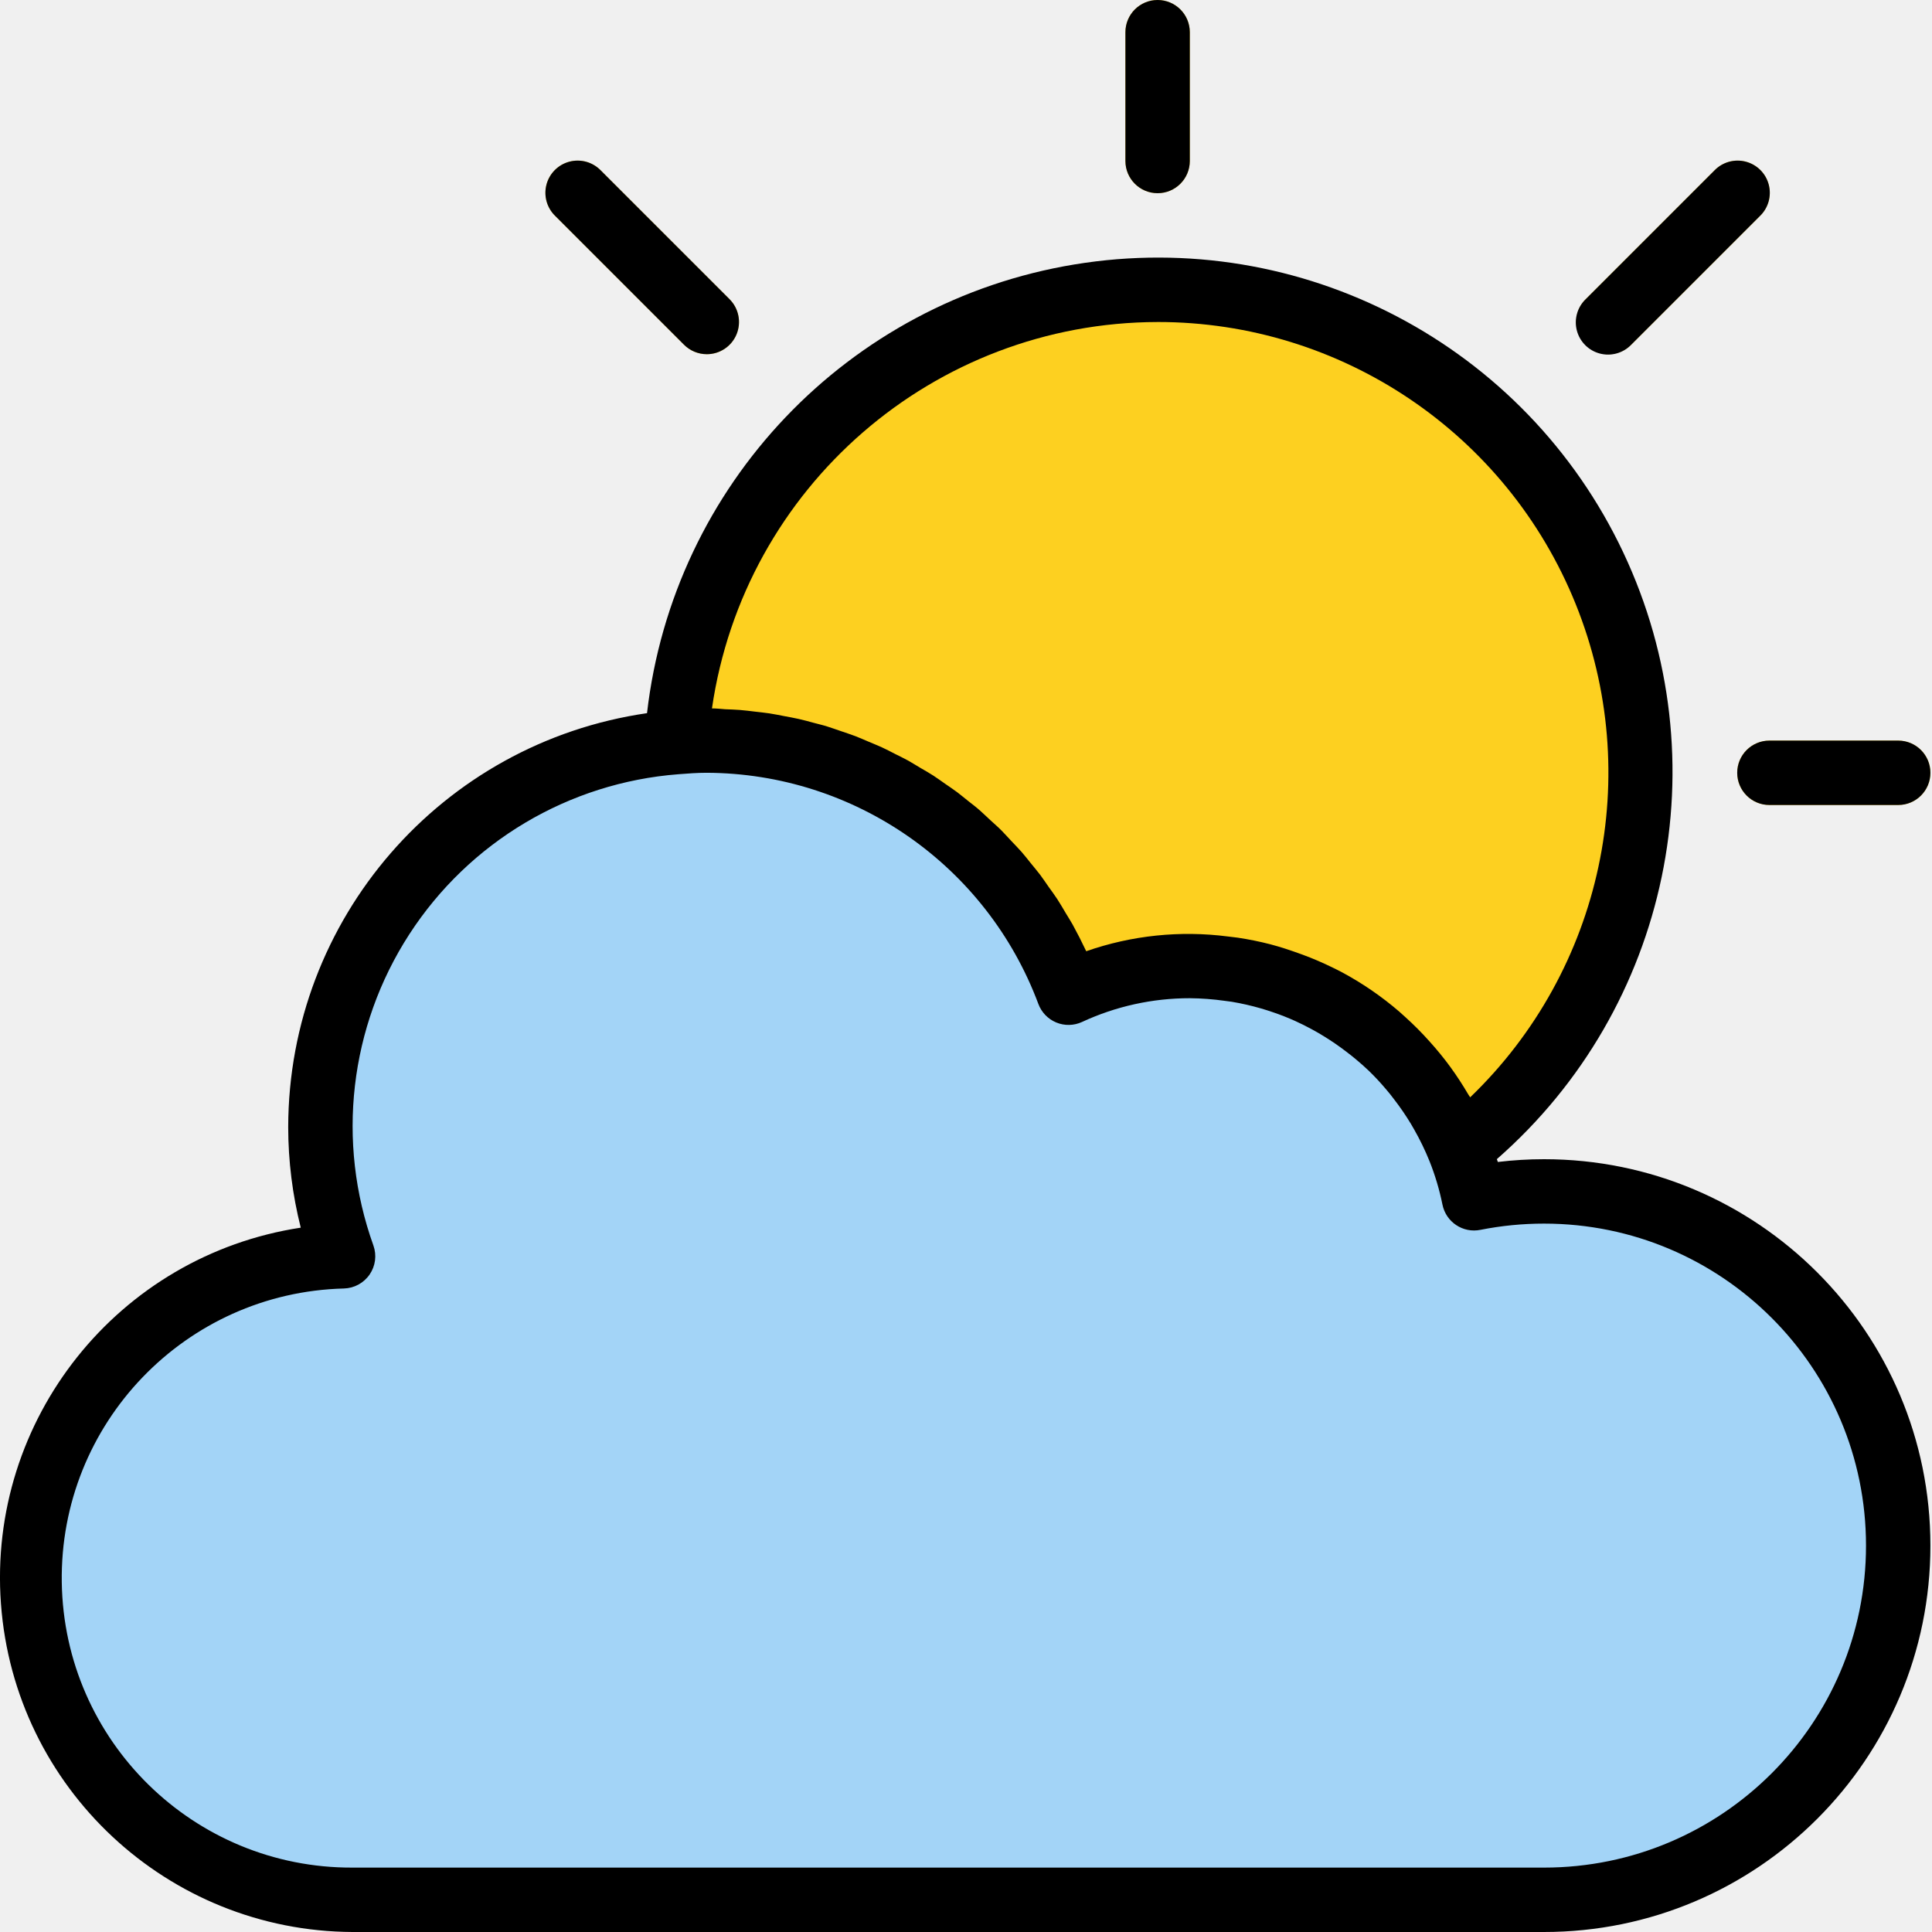
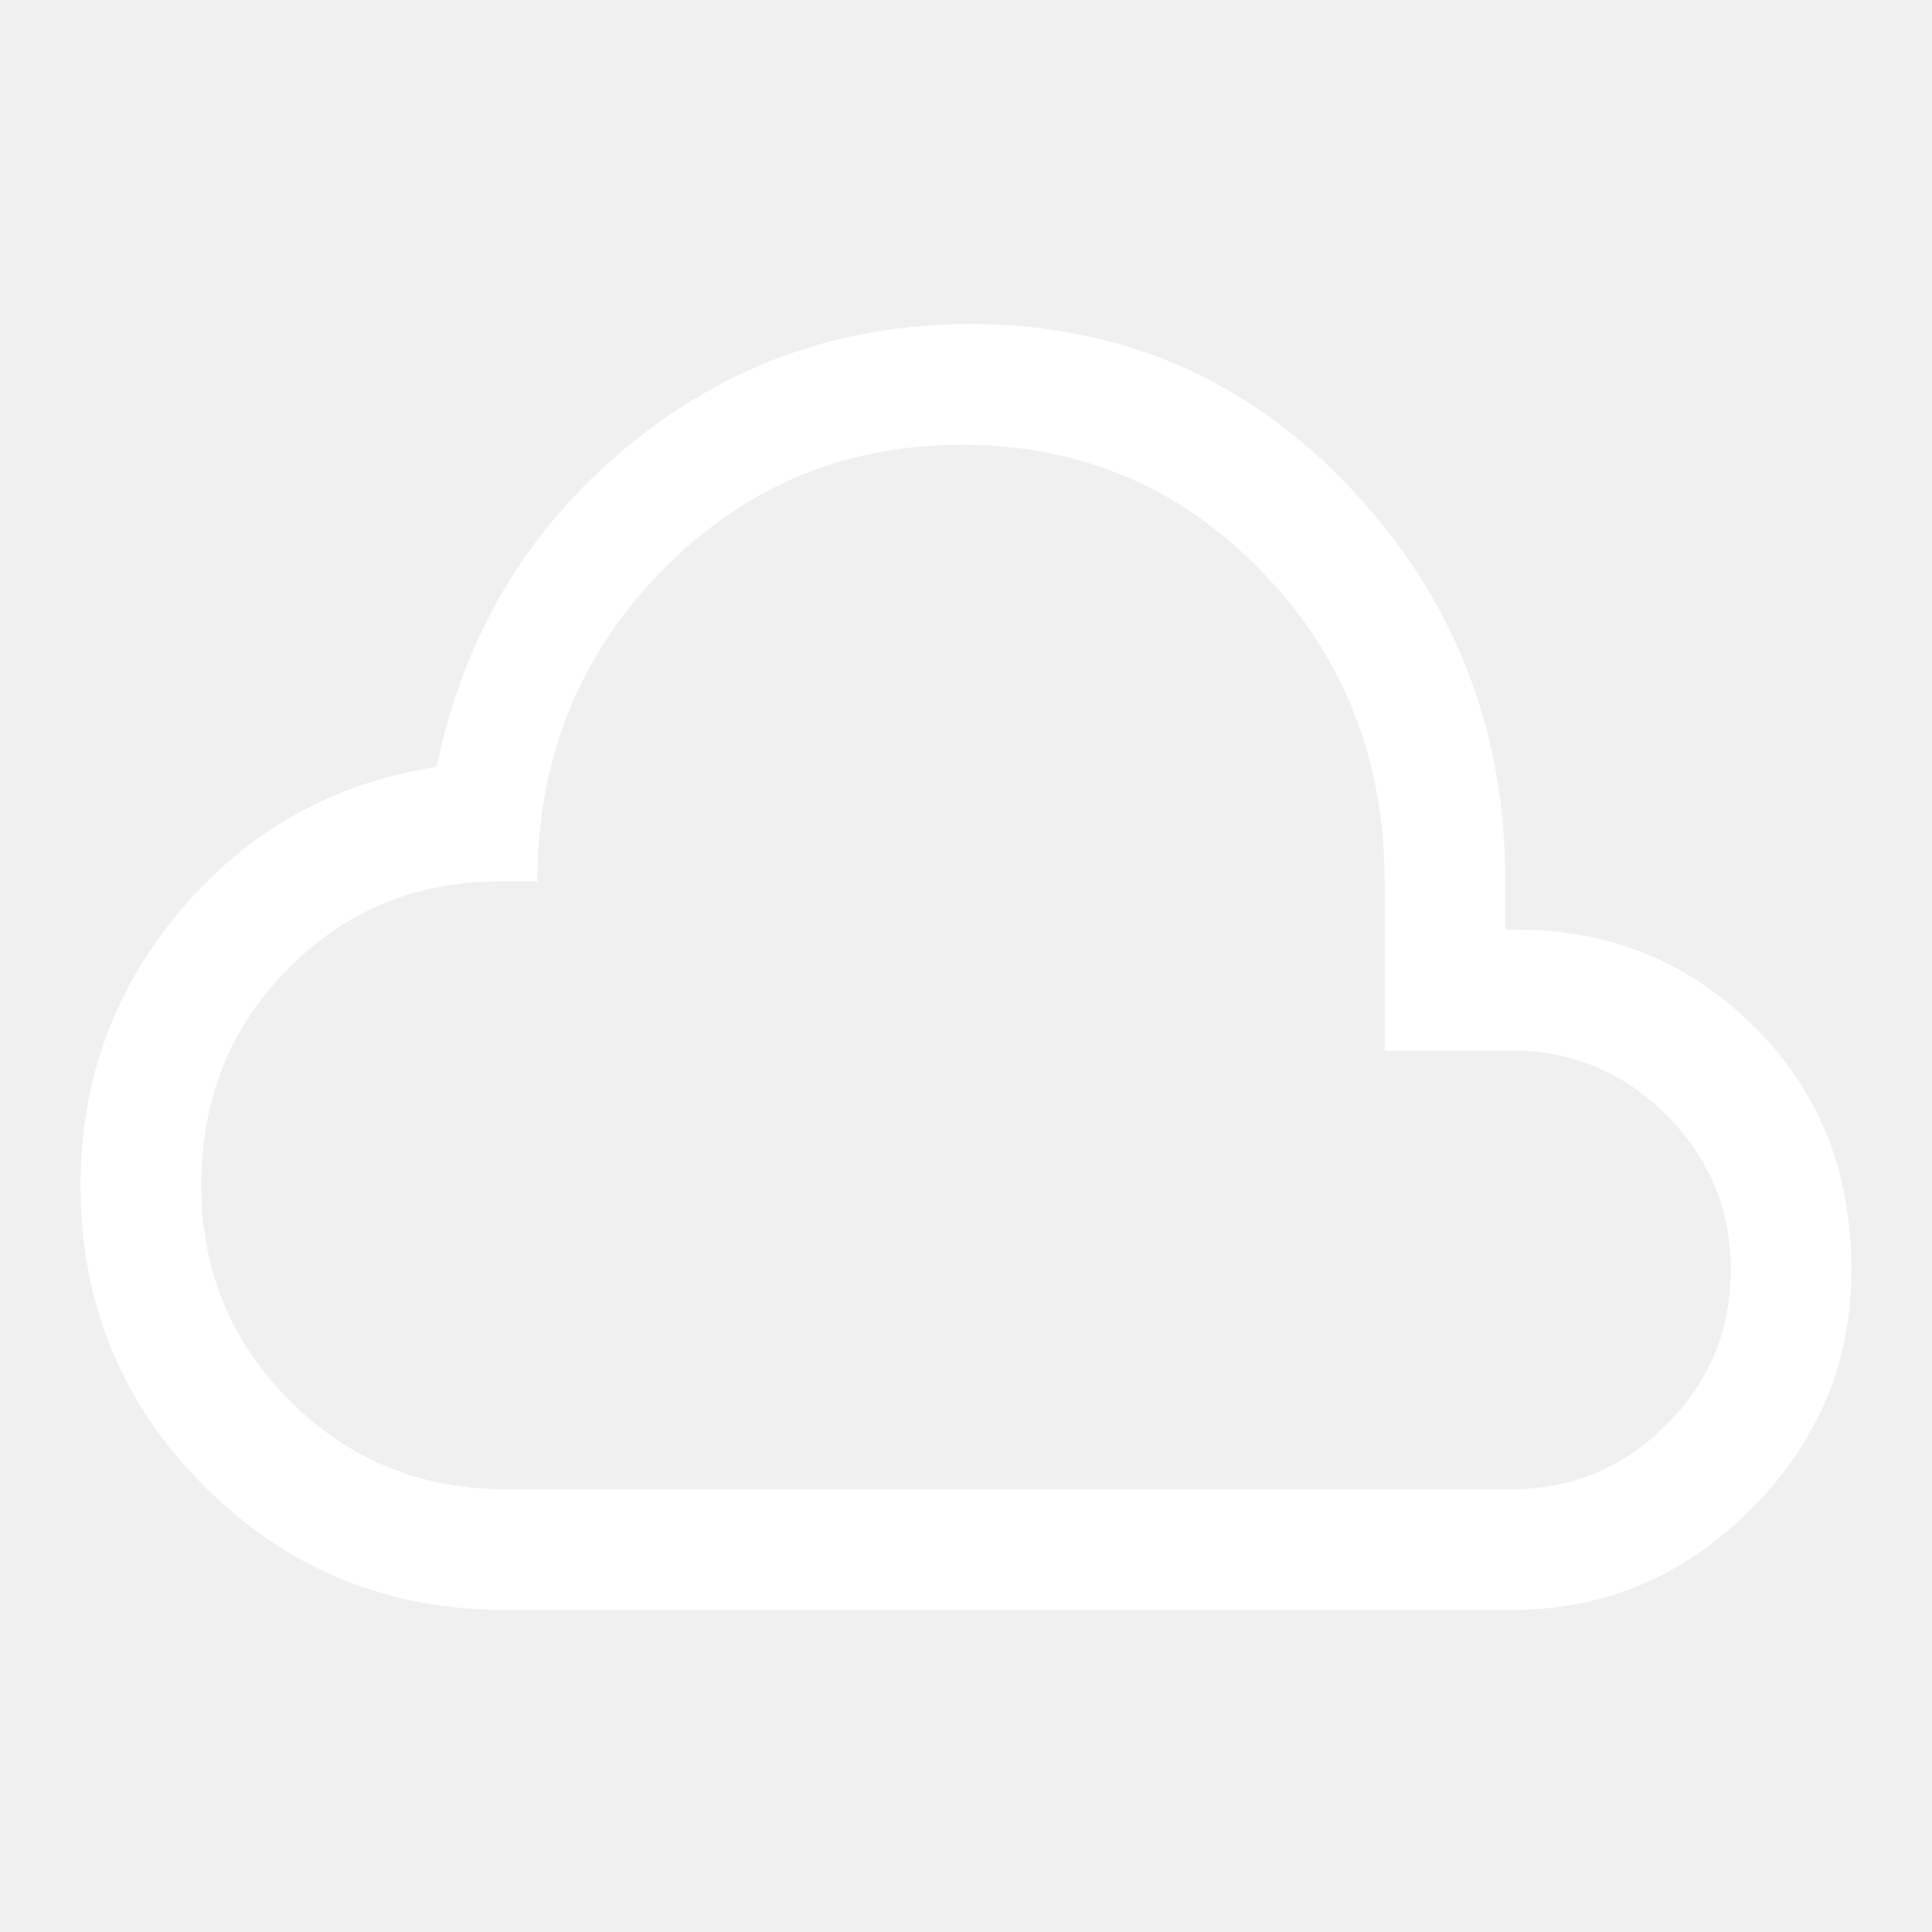
- <svg xmlns="http://www.w3.org/2000/svg" height="480pt" viewBox="0 0 480 480" width="480pt">
-   <path d="m407.605 192c0 66.273-53.727 120-120 120-66.273 0-120-53.727-120-120s53.727-120 120-120c66.273 0 120 53.727 120 120zm0 0" fill="#fdd020" />
-   <path d="m287.605 48c-4.418 0-8-3.582-8-8v-32c0-4.418 3.582-8 8-8s8 3.582 8 8v32c0 4.418-3.582 8-8 8zm0 0" fill="#fdd020" />
-   <path d="m471.605 200h-32c-4.418 0-8-3.582-8-8s3.582-8 8-8h32c4.418 0 8 3.582 8 8s-3.582 8-8 8zm0 0" fill="#fdd020" />
-   <path d="m383.605 296c-5.852 0-11.688.586-17.426 1.742-4.324-21.582-18.305-39.992-37.93-49.957-19.629-9.965-42.742-10.383-62.719-1.137-18.078-49.797-73.102-75.508-122.898-57.43-49.797 18.082-75.508 73.105-57.43 122.902-43.621 1.379-78.078 37.48-77.422 81.121.652 43.637 36.18 78.688 79.824 78.758h296c48.602 0 88-39.398 88-88s-39.398-88-88-88zm0 0" fill="#a3d4f7" />
-   <g fill="#fdd020">
-     <path d="m175.605 80-32-32" />
-     <path d="m175.605 88c-2.121 0-4.156-.844-5.656-2.344l-32-32c-2.082-2.008-2.914-4.984-2.184-7.781.734-2.797 2.918-4.98 5.715-5.711 2.797-.734 5.773.102 7.781 2.18l32 32c2.285 2.289 2.969 5.73 1.73 8.719-1.234 2.988-4.152 4.938-7.387 4.938zm0 0" />
-     <path d="m399.605 80 32-32" />
-     <path d="m399.605 88c-3.234 0-6.152-1.949-7.391-4.938-1.238-2.988-.555-6.43 1.734-8.719l32-32c2.008-2.078 4.98-2.914 7.781-2.18 2.797.73 4.98 2.914 5.711 5.711.734 2.797-.102 5.773-2.18 7.781l-32 32c-1.5 1.5-3.535 2.344-5.656 2.344zm0 0" />
-   </g>
-   <path d="m295.605 40v-32c0-4.418-3.582-8-8-8s-8 3.582-8 8v32c0 4.418 3.582 8 8 8s8-3.582 8-8zm0 0" />
-   <path d="m471.605 184h-32c-4.418 0-8 3.582-8 8s3.582 8 8 8h32c4.418 0 8-3.582 8-8s-3.582-8-8-8zm0 0" />
-   <path d="m383.605 288c-3.832 0-7.66.23-11.465.688-.07-.238-.176-.465-.25-.703 42.957-37.598 55.773-99.117 31.402-150.738-24.371-51.617-80.016-80.82-136.34-71.547-56.328 9.277-99.672 54.777-106.203 111.484-51.109 7.406-89.055 51.172-89.145 102.816.004 8.434 1.055 16.832 3.117 25.008-45.414 6.93-77.859 47.633-74.484 93.453 3.371 45.82 41.426 81.332 87.367 81.539h296c53.02 0 96-42.98 96-96s-42.98-96-96-96zm-96-208c45.684-.023 86.797 27.719 103.875 70.086 17.082 42.371 6.703 90.871-26.219 122.539-.152-.258-.344-.488-.488-.746-1.371-2.34-2.848-4.605-4.434-6.789-.801-1.113-1.648-2.18-2.504-3.242-.855-1.062-1.785-2.121-2.711-3.152-1.883-2.109-3.879-4.113-5.977-6.008-.496-.457-.992-.902-1.496-1.344-4.422-3.812-9.25-7.121-14.398-9.871-.715-.383-1.441-.719-2.16-1.082-2.43-1.195-4.918-2.262-7.457-3.199-1.445-.531-2.914-1.043-4.406-1.527-1.211-.367-2.402-.754-3.633-1.062-2.68-.691-5.395-1.238-8.129-1.648-.801-.113-1.602-.199-2.398-.289-11.859-1.531-23.914-.277-35.203 3.664-1.066-2.262-2.191-4.473-3.375-6.633-.527-.953-1.129-1.855-1.68-2.785-.711-1.184-1.391-2.398-2.145-3.543-.75-1.145-1.414-2.016-2.129-3.023-.711-1.008-1.367-2.008-2.094-2.977-.73-.969-1.602-1.984-2.402-2.977-.797-.992-1.438-1.824-2.199-2.695-.758-.871-1.719-1.832-2.574-2.75-.855-.922-1.602-1.738-2.402-2.562-.797-.824-1.84-1.719-2.758-2.566-.922-.848-1.695-1.602-2.586-2.402-.887-.797-1.934-1.598-2.91-2.359-.977-.758-1.816-1.496-2.754-2.199-.934-.703-2.023-1.422-3.039-2.129-1.016-.703-1.93-1.383-2.918-2.023-.992-.641-2.113-1.277-3.203-1.91-1.086-.633-2.023-1.25-3.062-1.824-1.039-.578-2.176-1.113-3.266-1.664-1.086-.551-2.133-1.121-3.199-1.602-1.062-.48-2.23-.961-3.352-1.43-1.121-.473-2.223-.969-3.359-1.402-1.137-.43-2.289-.801-3.441-1.199-1.152-.398-2.305-.801-3.48-1.176-1.176-.375-2.309-.625-3.461-.938s-2.402-.664-3.648-.941c-1.25-.281-2.328-.465-3.504-.688-1.176-.227-2.488-.496-3.746-.691-1.254-.191-2.398-.293-3.582-.438s-2.52-.312-3.801-.418c-1.281-.102-2.398-.125-3.617-.176-1.137-.086-2.176-.207-3.297-.207 7.996-55.027 55.117-95.883 110.723-96zm96 384h-296c-39.441.172-71.668-31.441-72.258-70.879-.586-39.438 30.684-71.996 70.113-73 2.559-.074 4.93-1.367 6.375-3.48 1.449-2.109 1.797-4.789.938-7.199-9.254-25.75-5.957-54.348 8.914-77.316s39.609-37.68 66.895-39.773c2.32-.184 4.637-.359 7-.359 36.734.148 69.547 23.016 82.398 57.434.777 2.086 2.387 3.758 4.445 4.605 2.059.852 4.379.805 6.402-.129 8.391-3.895 17.527-5.906 26.777-5.902 2.891.027 5.777.242 8.641.648.59.078 1.199.145 1.797.238 2.457.414 4.891.969 7.281 1.664.992.289 1.969.602 2.945.938 1.879.633 3.711 1.359 5.512 2.168 1.406.633 2.773 1.328 4.121 2.055 1.008.535 1.98 1.113 2.949 1.703 1.906 1.168 3.75 2.43 5.52 3.785.875.664 1.746 1.336 2.578 2.047 1.07.906 2.129 1.816 3.137 2.793 1.508 1.461 2.941 3 4.293 4.609.691.801 1.336 1.598 1.984 2.48 1.516 1.957 2.914 4 4.191 6.117.273.457.516.93.801 1.387 1.449 2.547 2.73 5.188 3.824 7.902 1.387 3.48 2.457 7.082 3.199 10.754.875 4.332 5.094 7.137 9.426 6.262 5.203-1.031 10.496-1.551 15.801-1.551 44.184 0 80 35.816 80 80s-35.816 80-80 80zm0 0" />
-   <path d="m175.605 88c3.234 0 6.152-1.949 7.387-4.938 1.238-2.988.555-6.43-1.73-8.719l-32-32c-2.008-2.078-4.984-2.914-7.781-2.18-2.797.73-4.98 2.914-5.715 5.711-.73 2.797.102 5.773 2.184 7.781l32 32c1.5 1.5 3.535 2.344 5.656 2.344zm0 0" />
-   <path d="m405.262 85.656 32-32c2.078-2.008 2.914-4.984 2.18-7.781-.73-2.797-2.914-4.98-5.711-5.711-2.801-.734-5.773.102-7.781 2.18l-32 32c-2.082 2.008-2.914 4.984-2.184 7.781.734 2.797 2.918 4.98 5.715 5.711 2.797.734 5.773-.102 7.781-2.18zm0 0" />
+ <svg xmlns="http://www.w3.org/2000/svg" height="48" width="48" viewBox="0 0 48 48" style="fill:#fff">
+   <path d="M12.55 40q-4.4 0-7.475-3.075Q2 33.85 2 29.45q0-3.9 2.5-6.85 2.5-2.95 6.35-3.55 1-4.85 4.7-7.925T24.1 8.05q5.6 0 9.45 4.075Q37.4 16.2 37.4 21.9v1.2q3.6-.1 6.1 2.325Q46 27.85 46 31.55q0 3.45-2.5 5.95T37.55 40Zm0-3h25q2.25 0 3.85-1.6t1.6-3.85q0-2.25-1.6-3.85t-3.85-1.6H34.4v-4.2q0-4.55-3.05-7.7-3.05-3.15-7.45-3.15t-7.475 3.15q-3.075 3.15-3.075 7.7h-.95q-3.1 0-5.25 2.175T5 29.45q0 3.15 2.2 5.35Q9.4 37 12.55 37ZM24 24Z" />
</svg>
